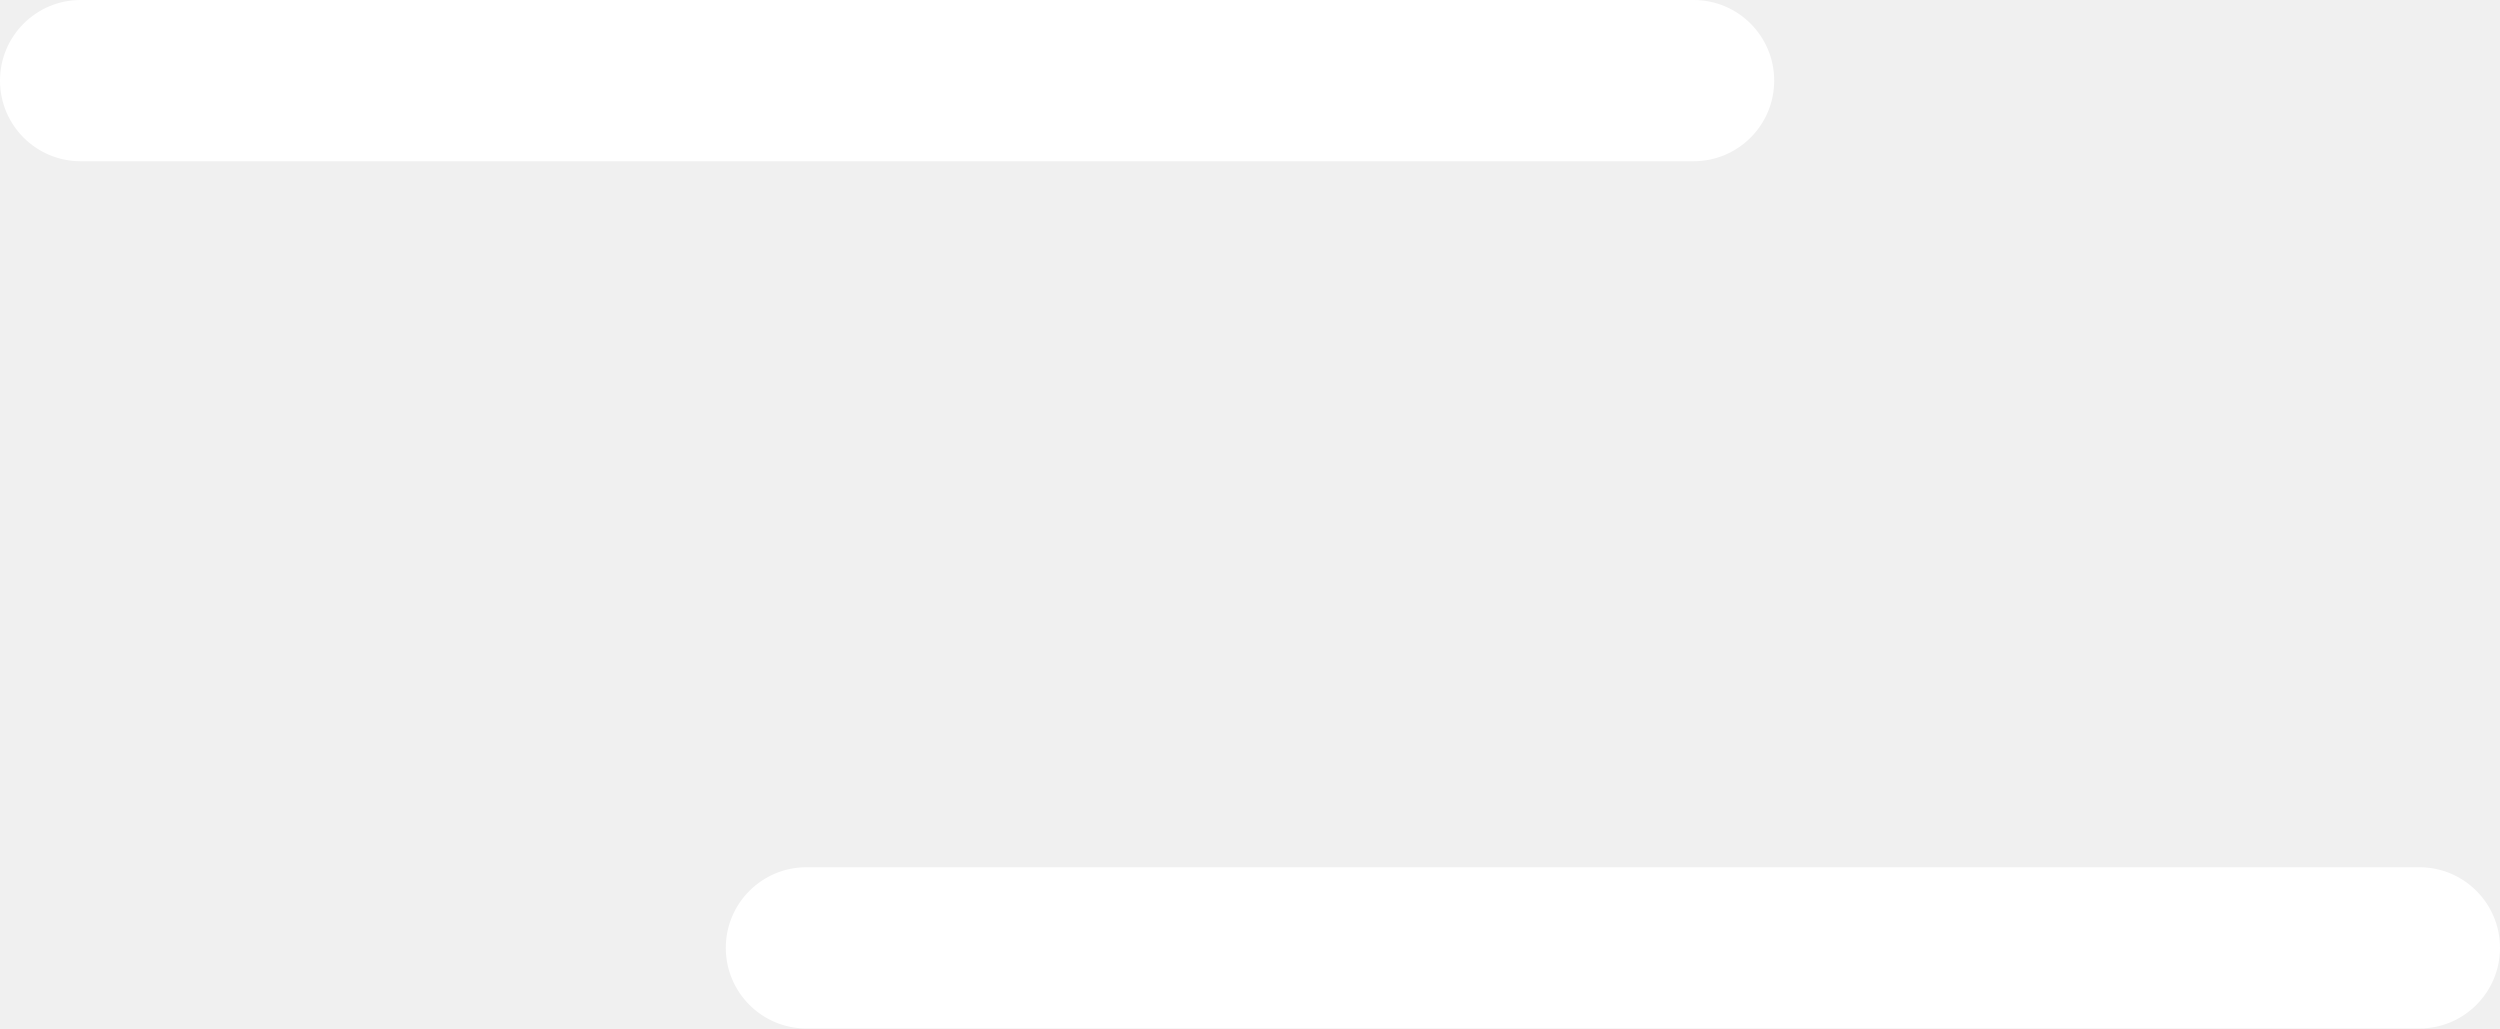
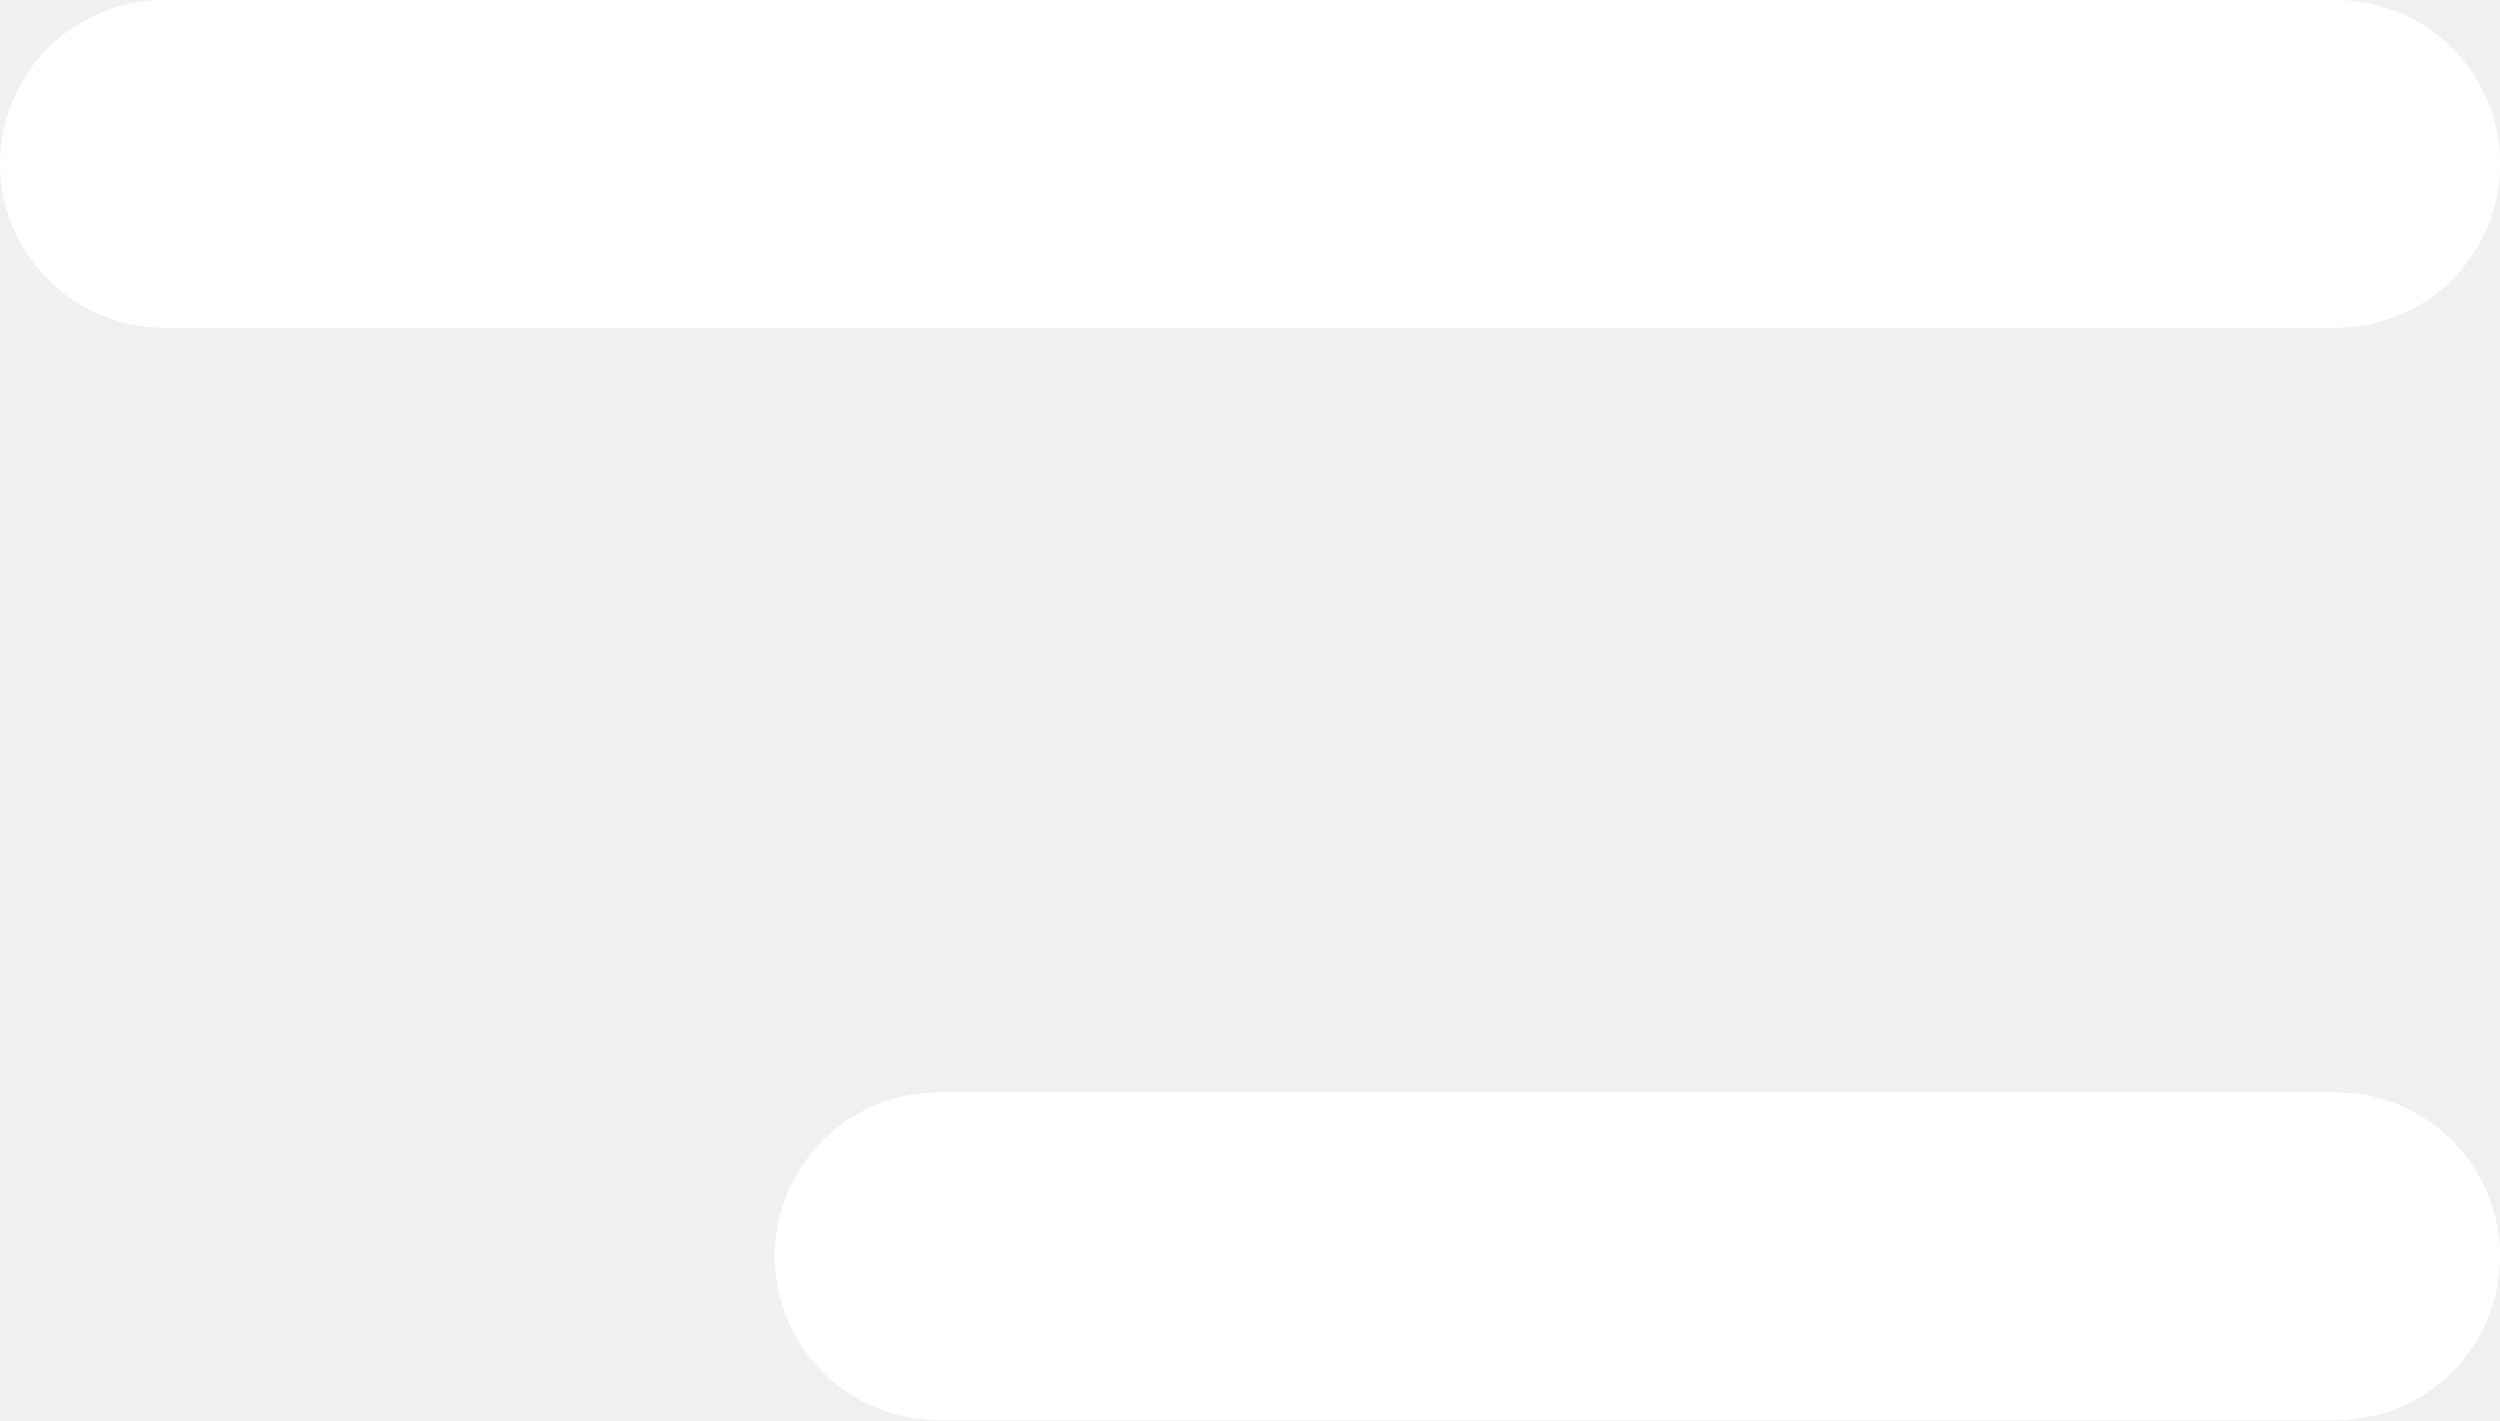
- <svg xmlns="http://www.w3.org/2000/svg" width="24.869" height="10.231" viewBox="0 0 24.869 10.231">
-   <g id="Group_2" data-name="Group 2" transform="translate(-24 -65.5)">
-     <rect id="Rectangle_3" data-name="Rectangle 3" width="17.649" height="1.604" rx="0.802" transform="translate(24 65.5)" fill="#fff" />
-     <rect id="Rectangle_4" data-name="Rectangle 4" width="17.649" height="1.604" rx="0.802" transform="translate(31.22 74.127)" fill="#fff" />
+ <svg xmlns="http://www.w3.org/2000/svg" width="22.885" height="13" viewBox="0 0 22.885 13">
+   <g id="Group_377" data-name="Group 377" transform="translate(-338.615 -19.5)">
+     <path id="Path_374" data-name="Path 374" d="M2544.752,3179h19.885" transform="translate(-2204.636 -3158)" fill="none" stroke="#fff" stroke-linecap="round" stroke-width="3" />
+     <path id="Path_375" data-name="Path 375" d="M2544.752,3179h12.793" transform="translate(-2197.545 -3148)" fill="none" stroke="#fff" stroke-linecap="round" stroke-width="3" />
  </g>
</svg>
